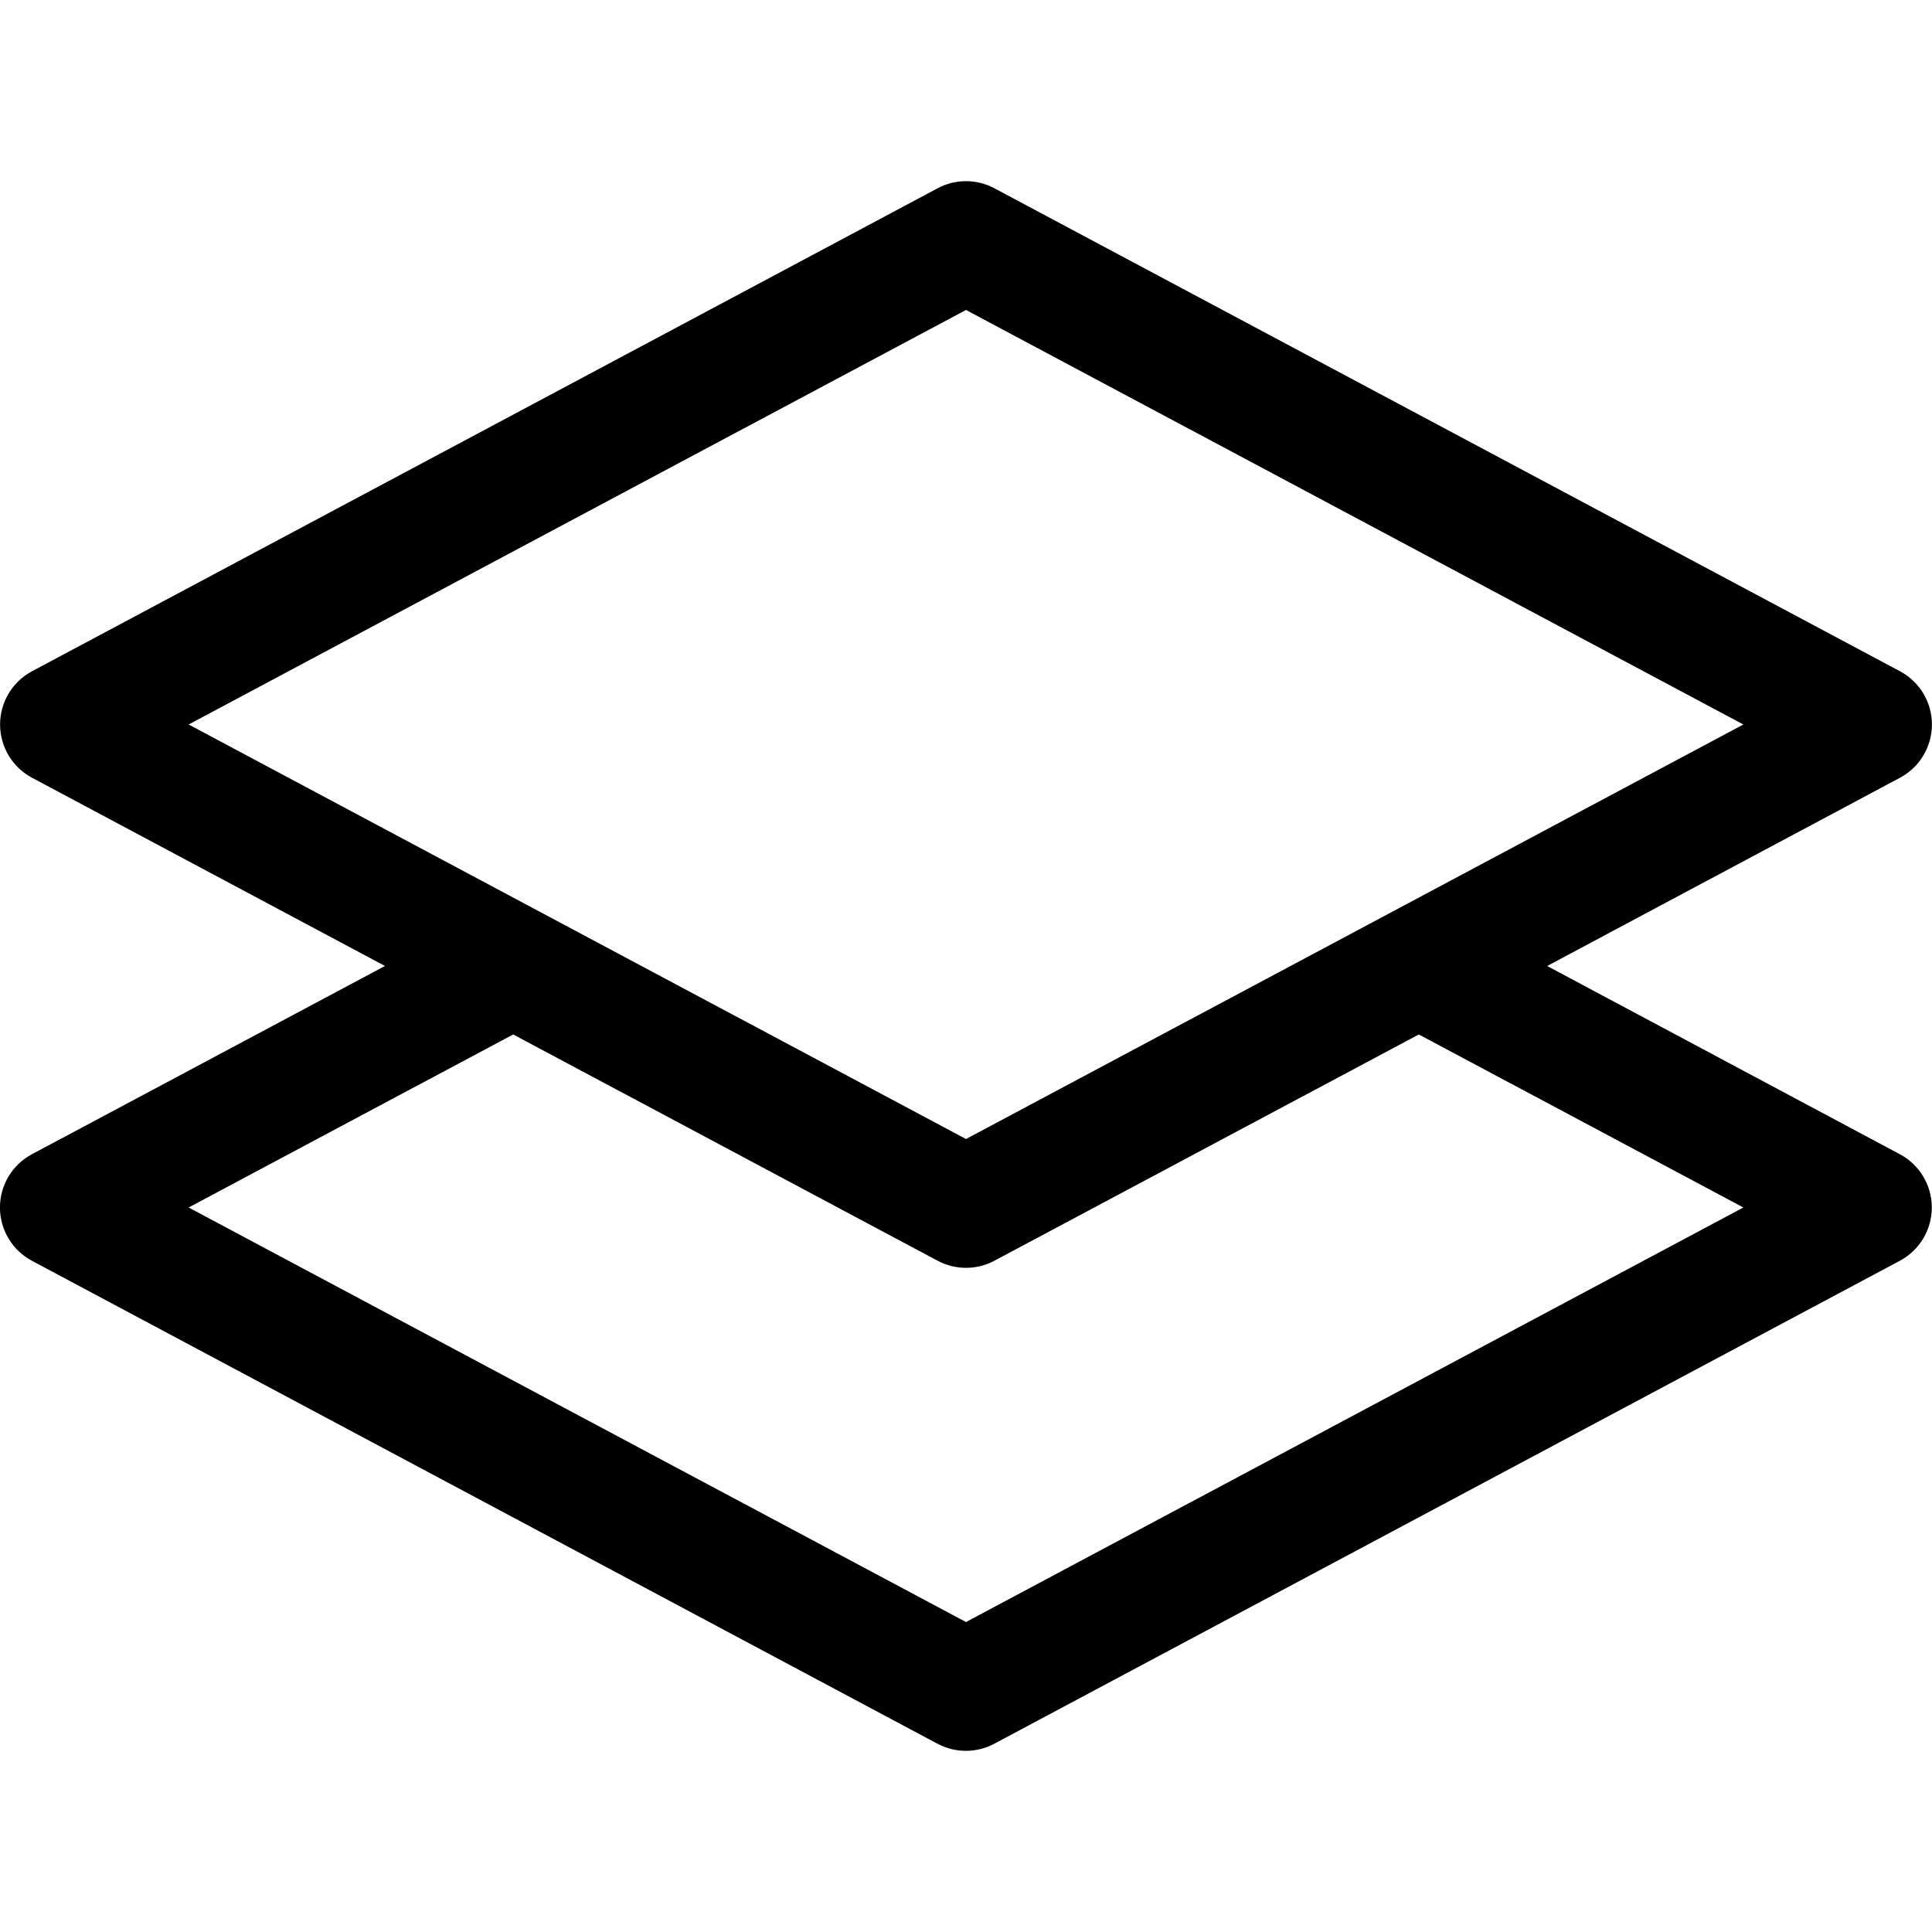
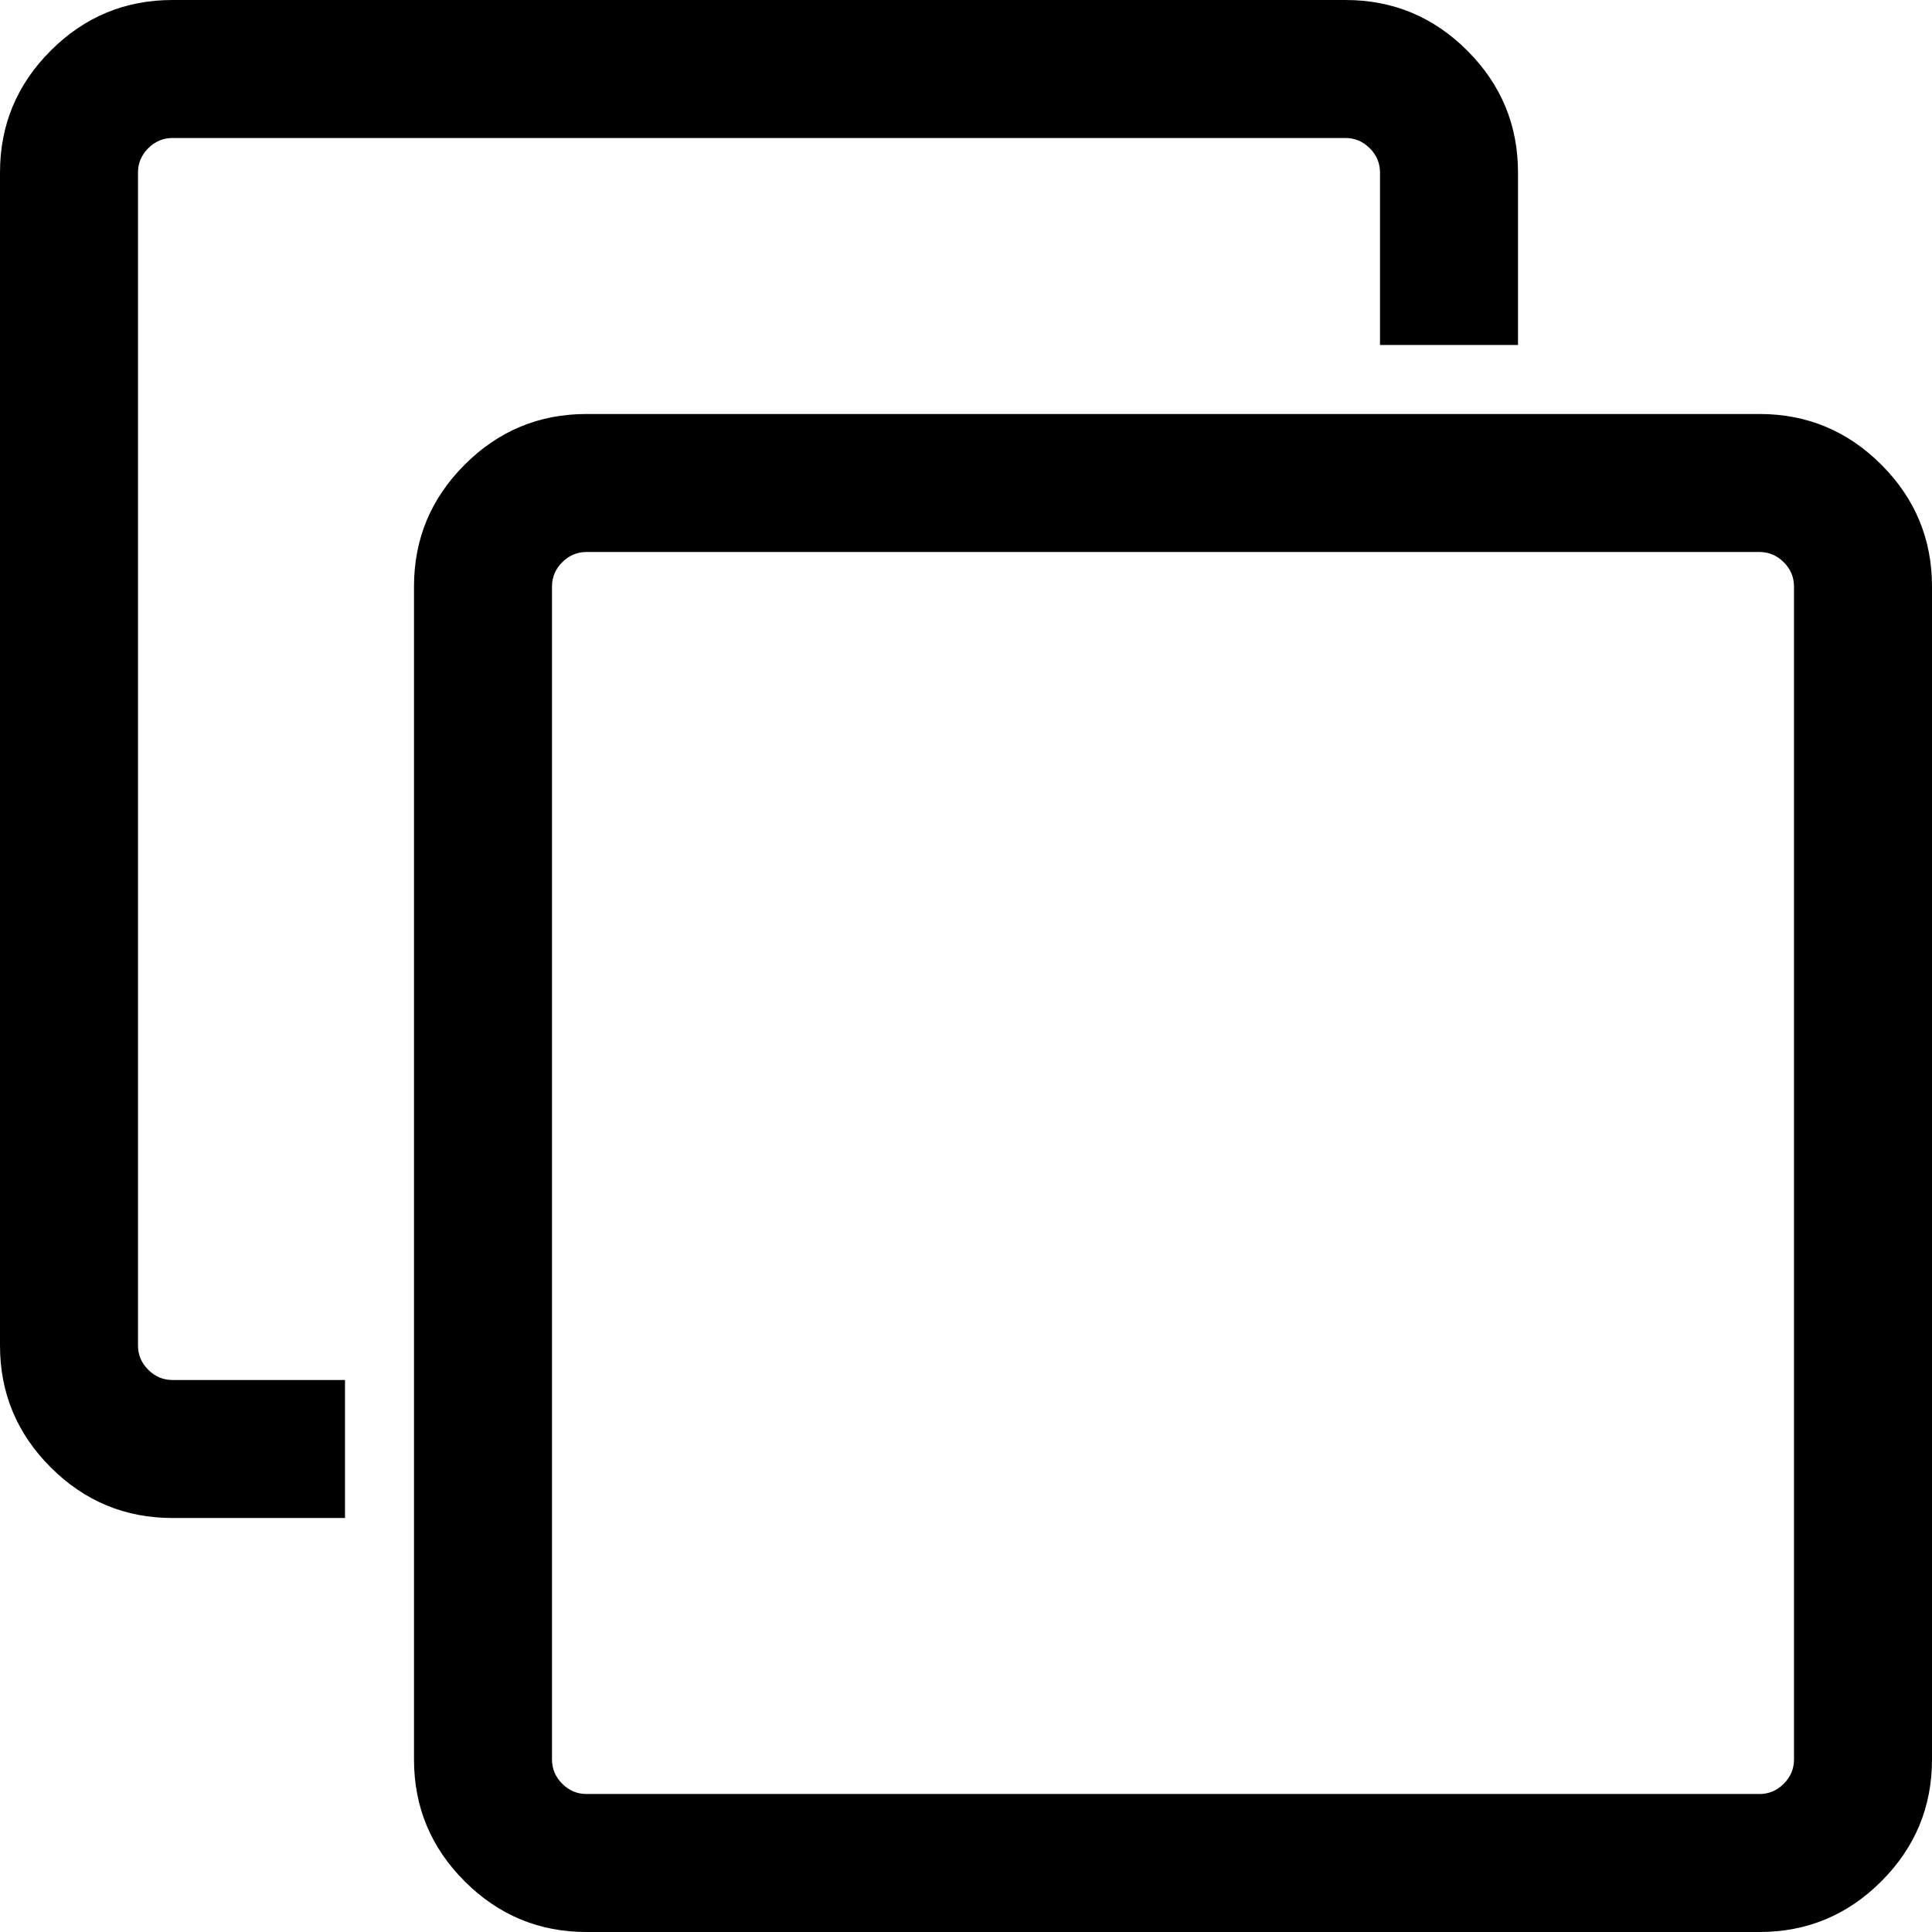
- <svg xmlns="http://www.w3.org/2000/svg" width="16" height="16" fill="currentColor" class="bi bi-layers" viewBox="0 0 16 16">
-   <path d="M8.235 1.559a.5.5 0 0 0-.47 0l-7.5 4a.5.5 0 0 0 0 .882L3.188 8 .264 9.559a.5.5 0 0 0 0 .882l7.5 4a.5.5 0 0 0 .47 0l7.5-4a.5.5 0 0 0 0-.882L12.813 8l2.922-1.559a.5.5 0 0 0 0-.882l-7.5-4zm3.515 7.008L14.438 10 8 13.433 1.562 10 4.25 8.567l3.515 1.874a.5.5 0 0 0 .47 0l3.515-1.874zM8 9.433 1.562 6 8 2.567 14.438 6 8 9.433z" />
+ <svg xmlns="http://www.w3.org/2000/svg" width="1792" height="1792" viewBox="0 0 1792 1792">
+   <path d="M1664 1632v-1088q0-13-9.5-22.5t-22.5-9.5h-1088q-13 0-22.5 9.5t-9.5 22.5v1088q0 13 9.5 22.5t22.5 9.5h1088q13 0 22.5-9.5t9.5-22.5zm128-1088v1088q0 66-47 113t-113 47h-1088q-66 0-113-47t-47-113v-1088q0-66 47-113t113-47h1088q66 0 113 47t47 113zm-384-384v160h-128v-160q0-13-9.5-22.5t-22.5-9.5h-1088q-13 0-22.5 9.5t-9.5 22.5v1088q0 13 9.5 22.5t22.5 9.5h160v128h-160q-66 0-113-47t-47-113v-1088q0-66 47-113t113-47h1088q66 0 113 47t47 113z" />
</svg>
